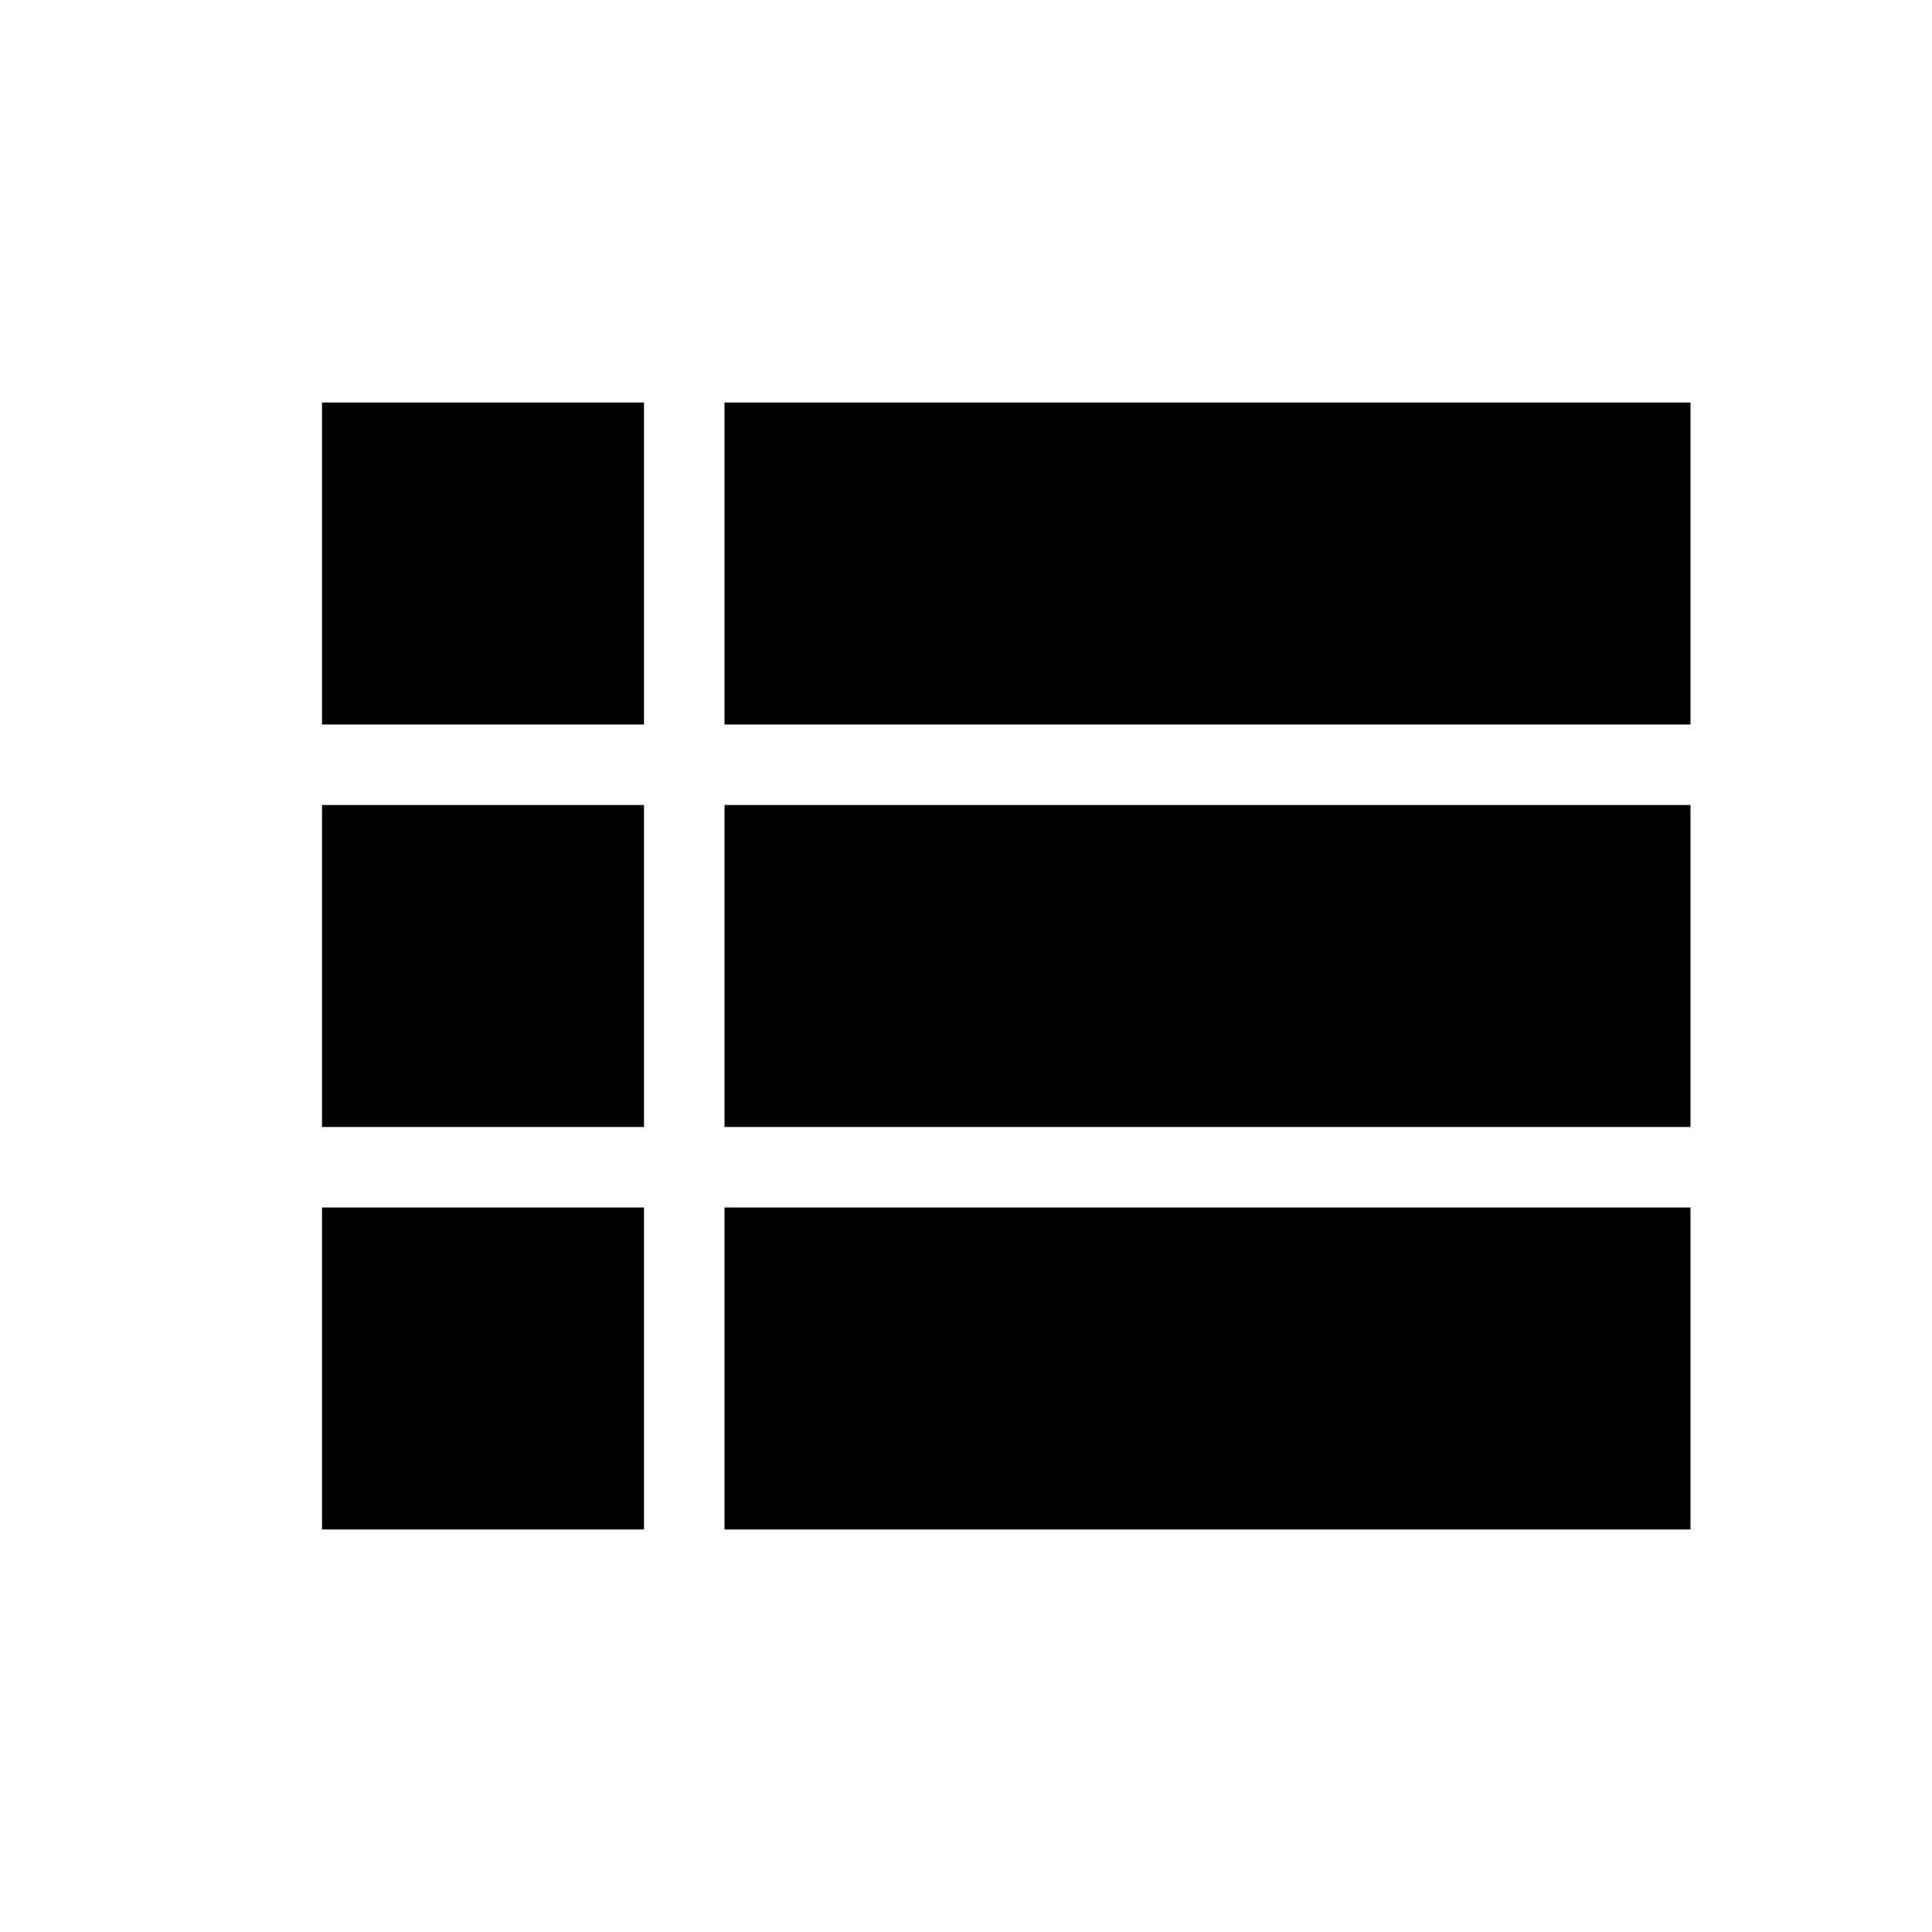
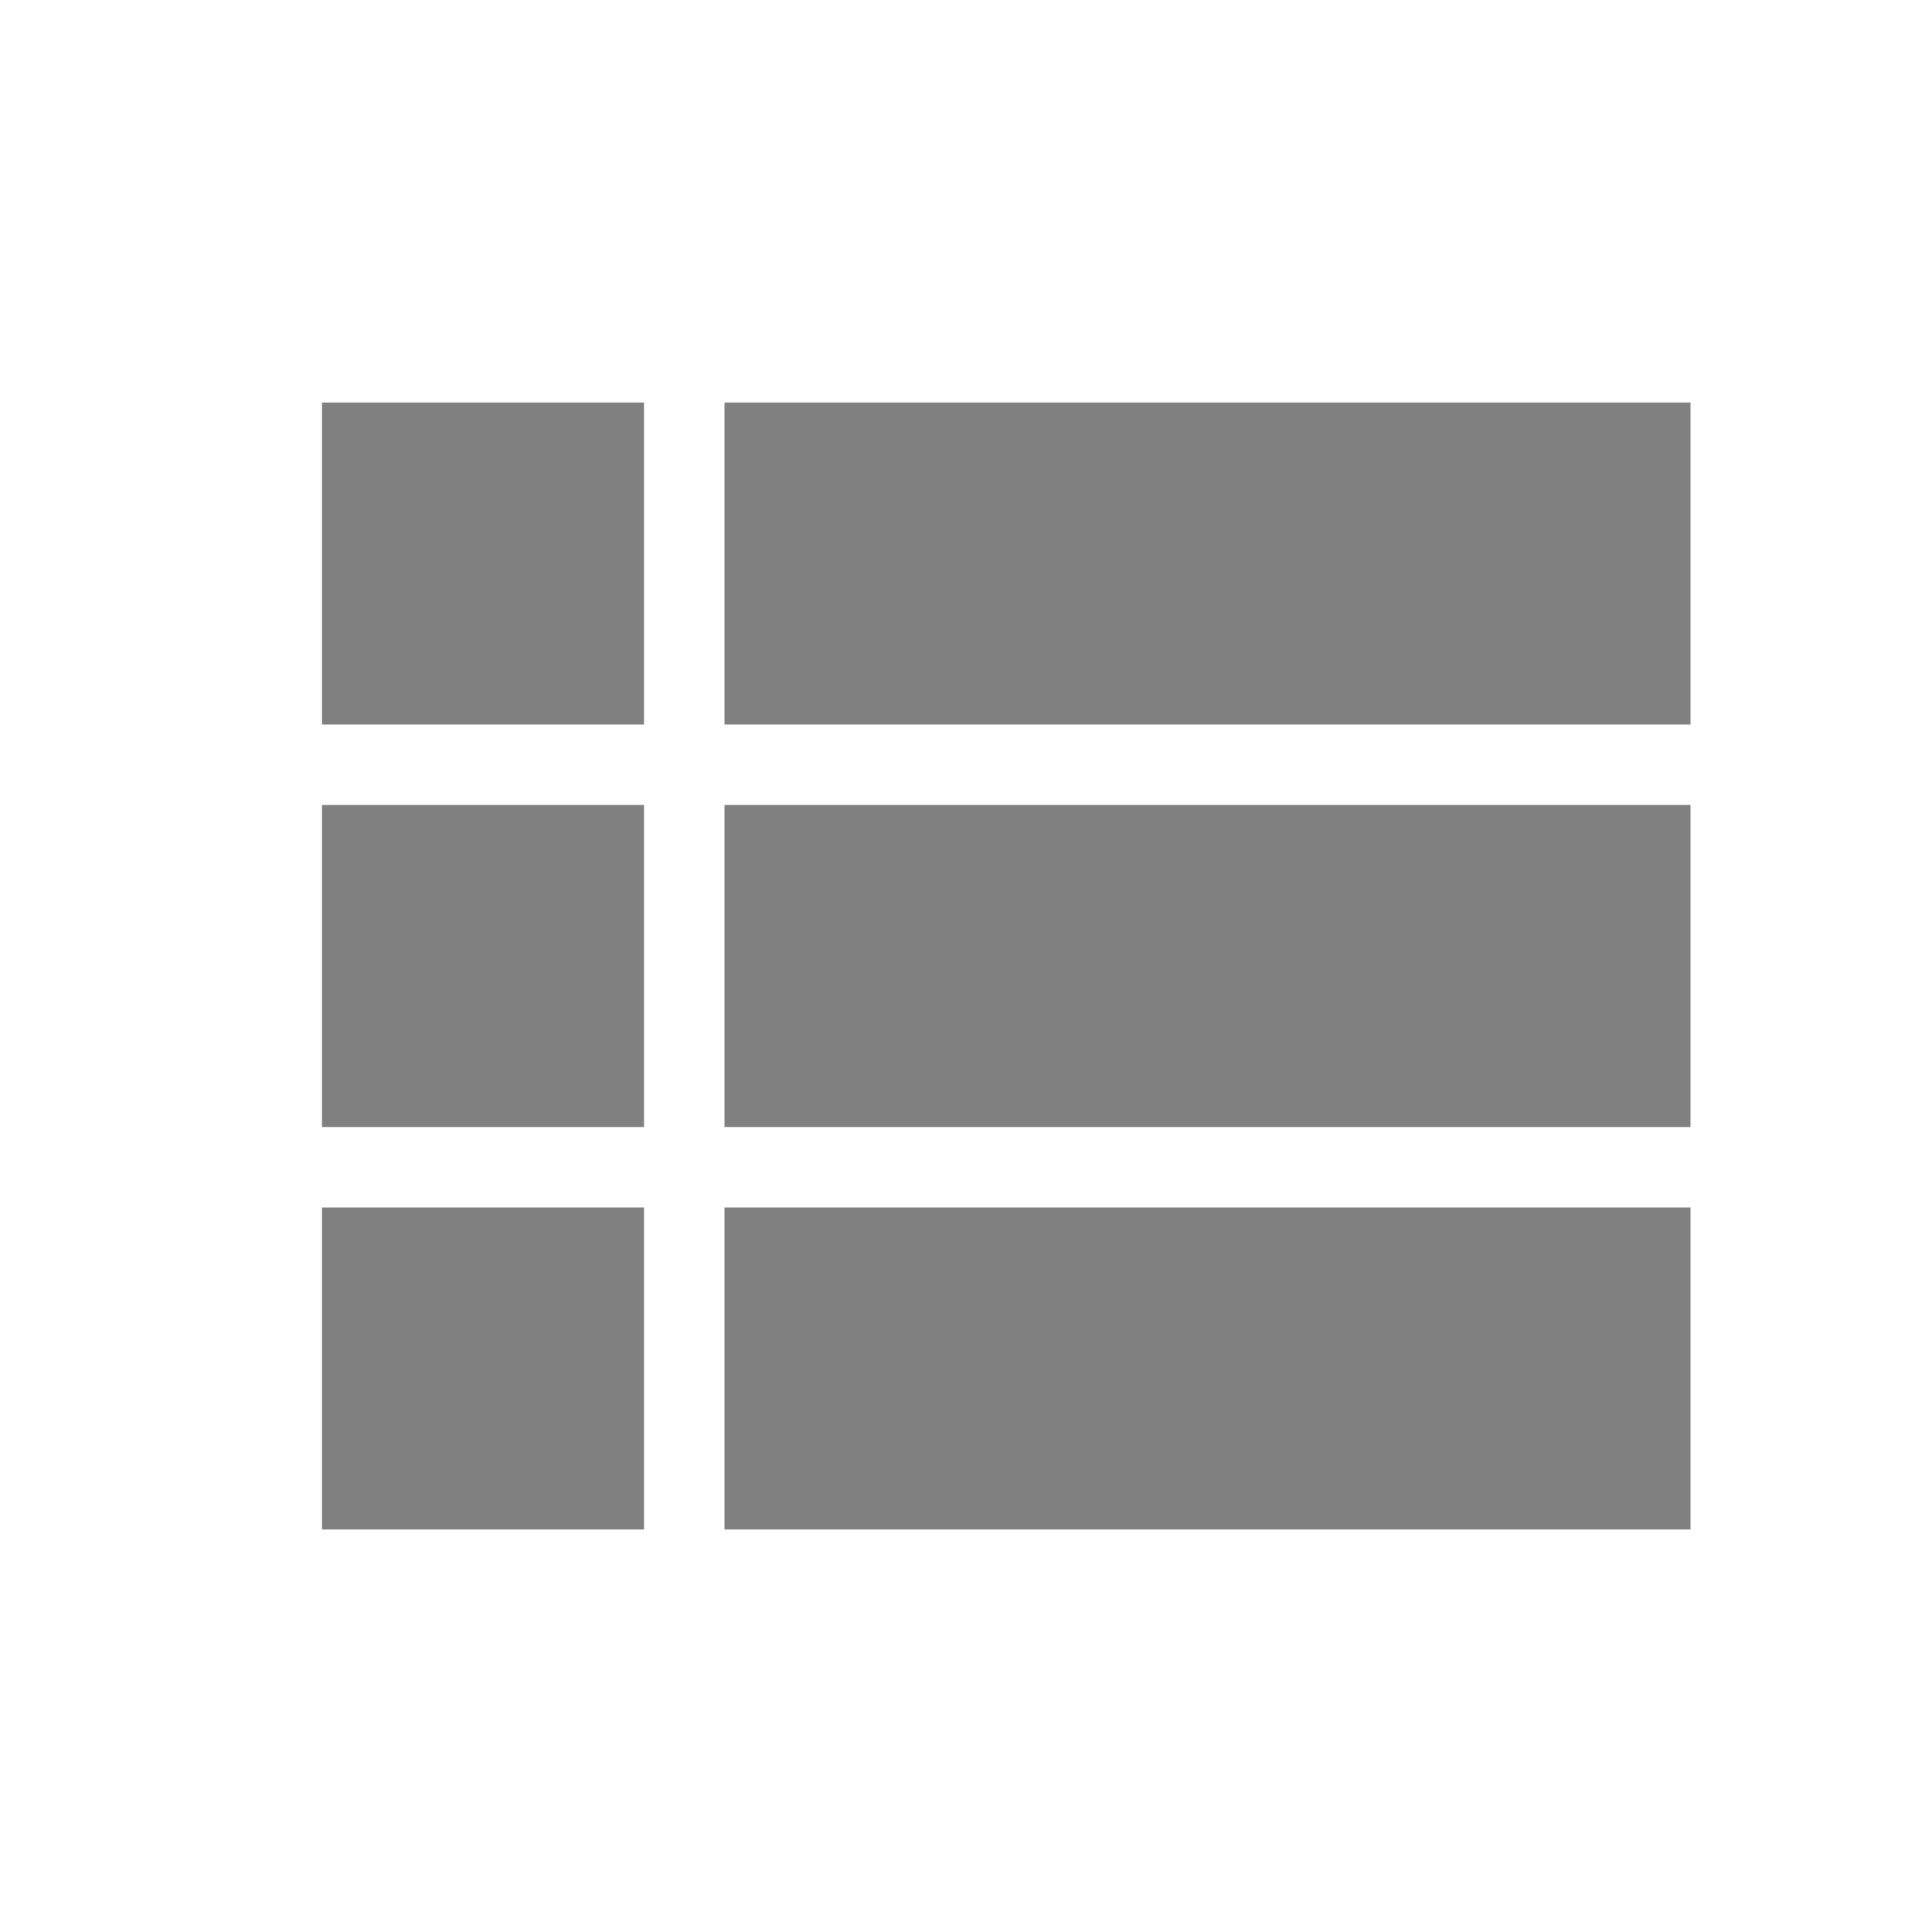
- <svg xmlns="http://www.w3.org/2000/svg" fill="#000000" height="24" viewBox="0 0 24 24" width="24">
+ <svg xmlns="http://www.w3.org/2000/svg" fill="grey" height="24" viewBox="0 0 24 24" width="24">
  <path d="M4 14h4v-4H4v4zm0 5h4v-4H4v4zM4 9h4V5H4v4zm5 5h12v-4H9v4zm0 5h12v-4H9v4zM9 5v4h12V5H9z" />
  <path d="M0 0h24v24H0z" fill="none" />
</svg>
